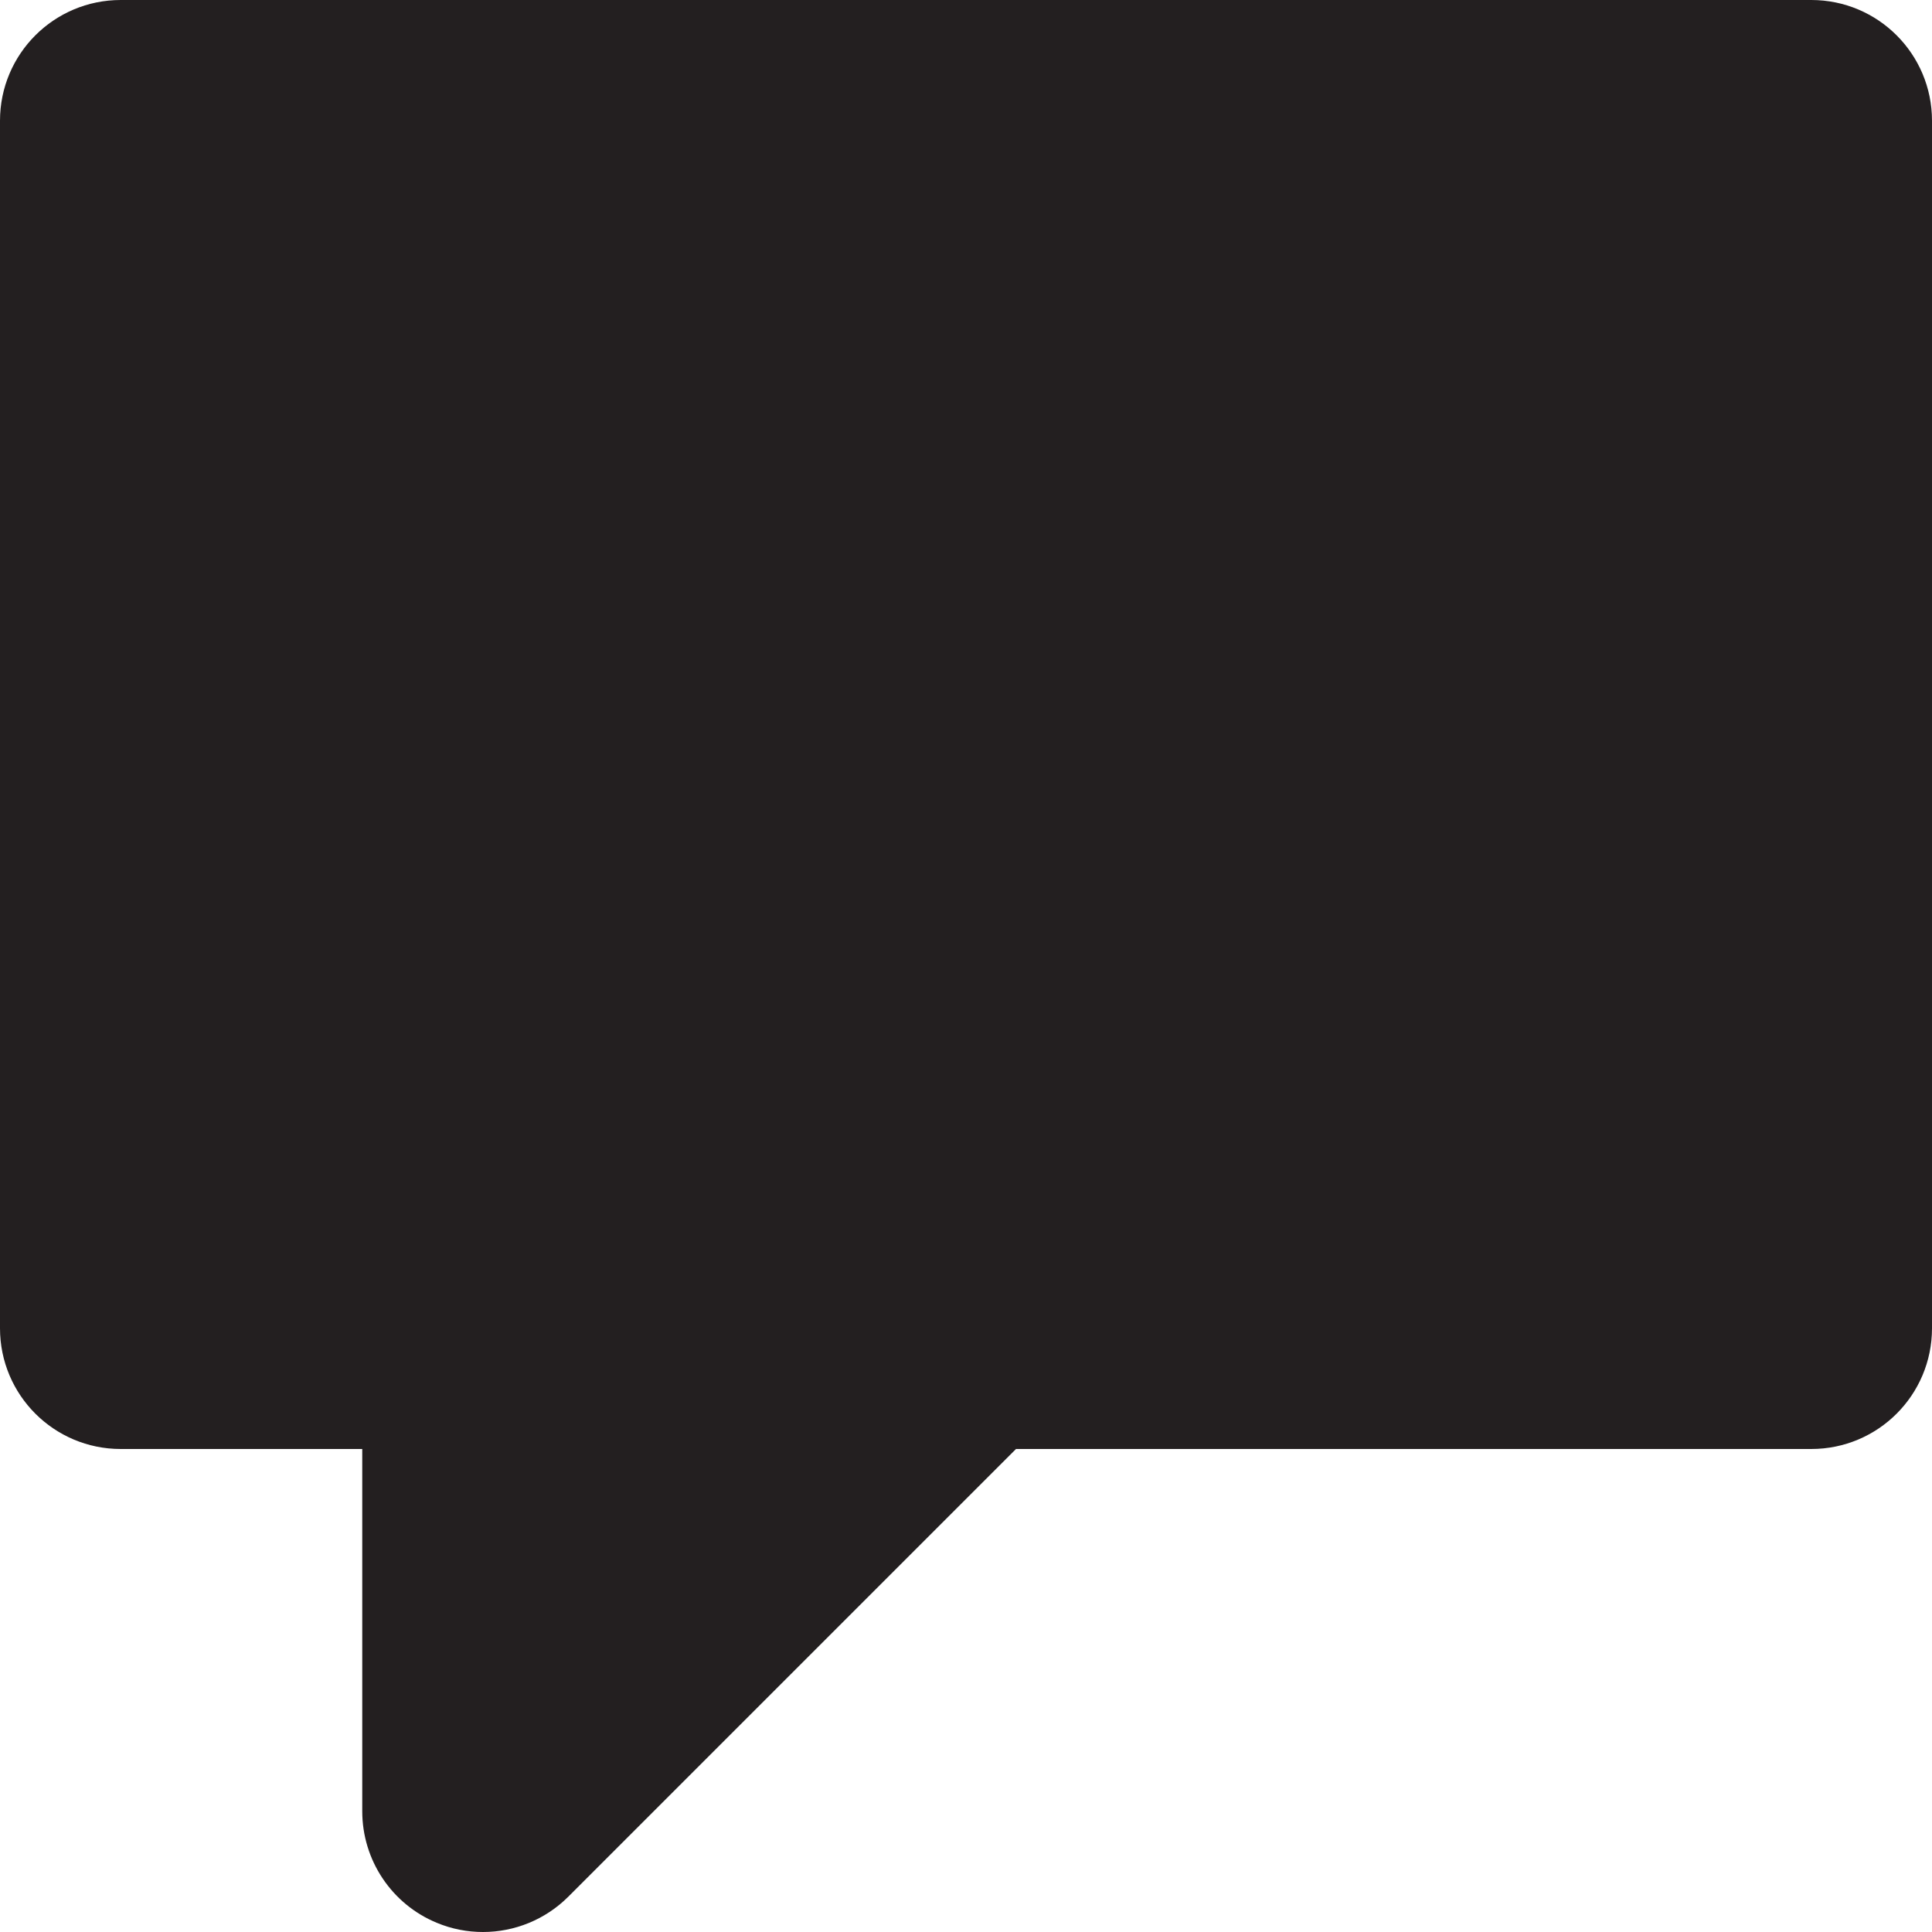
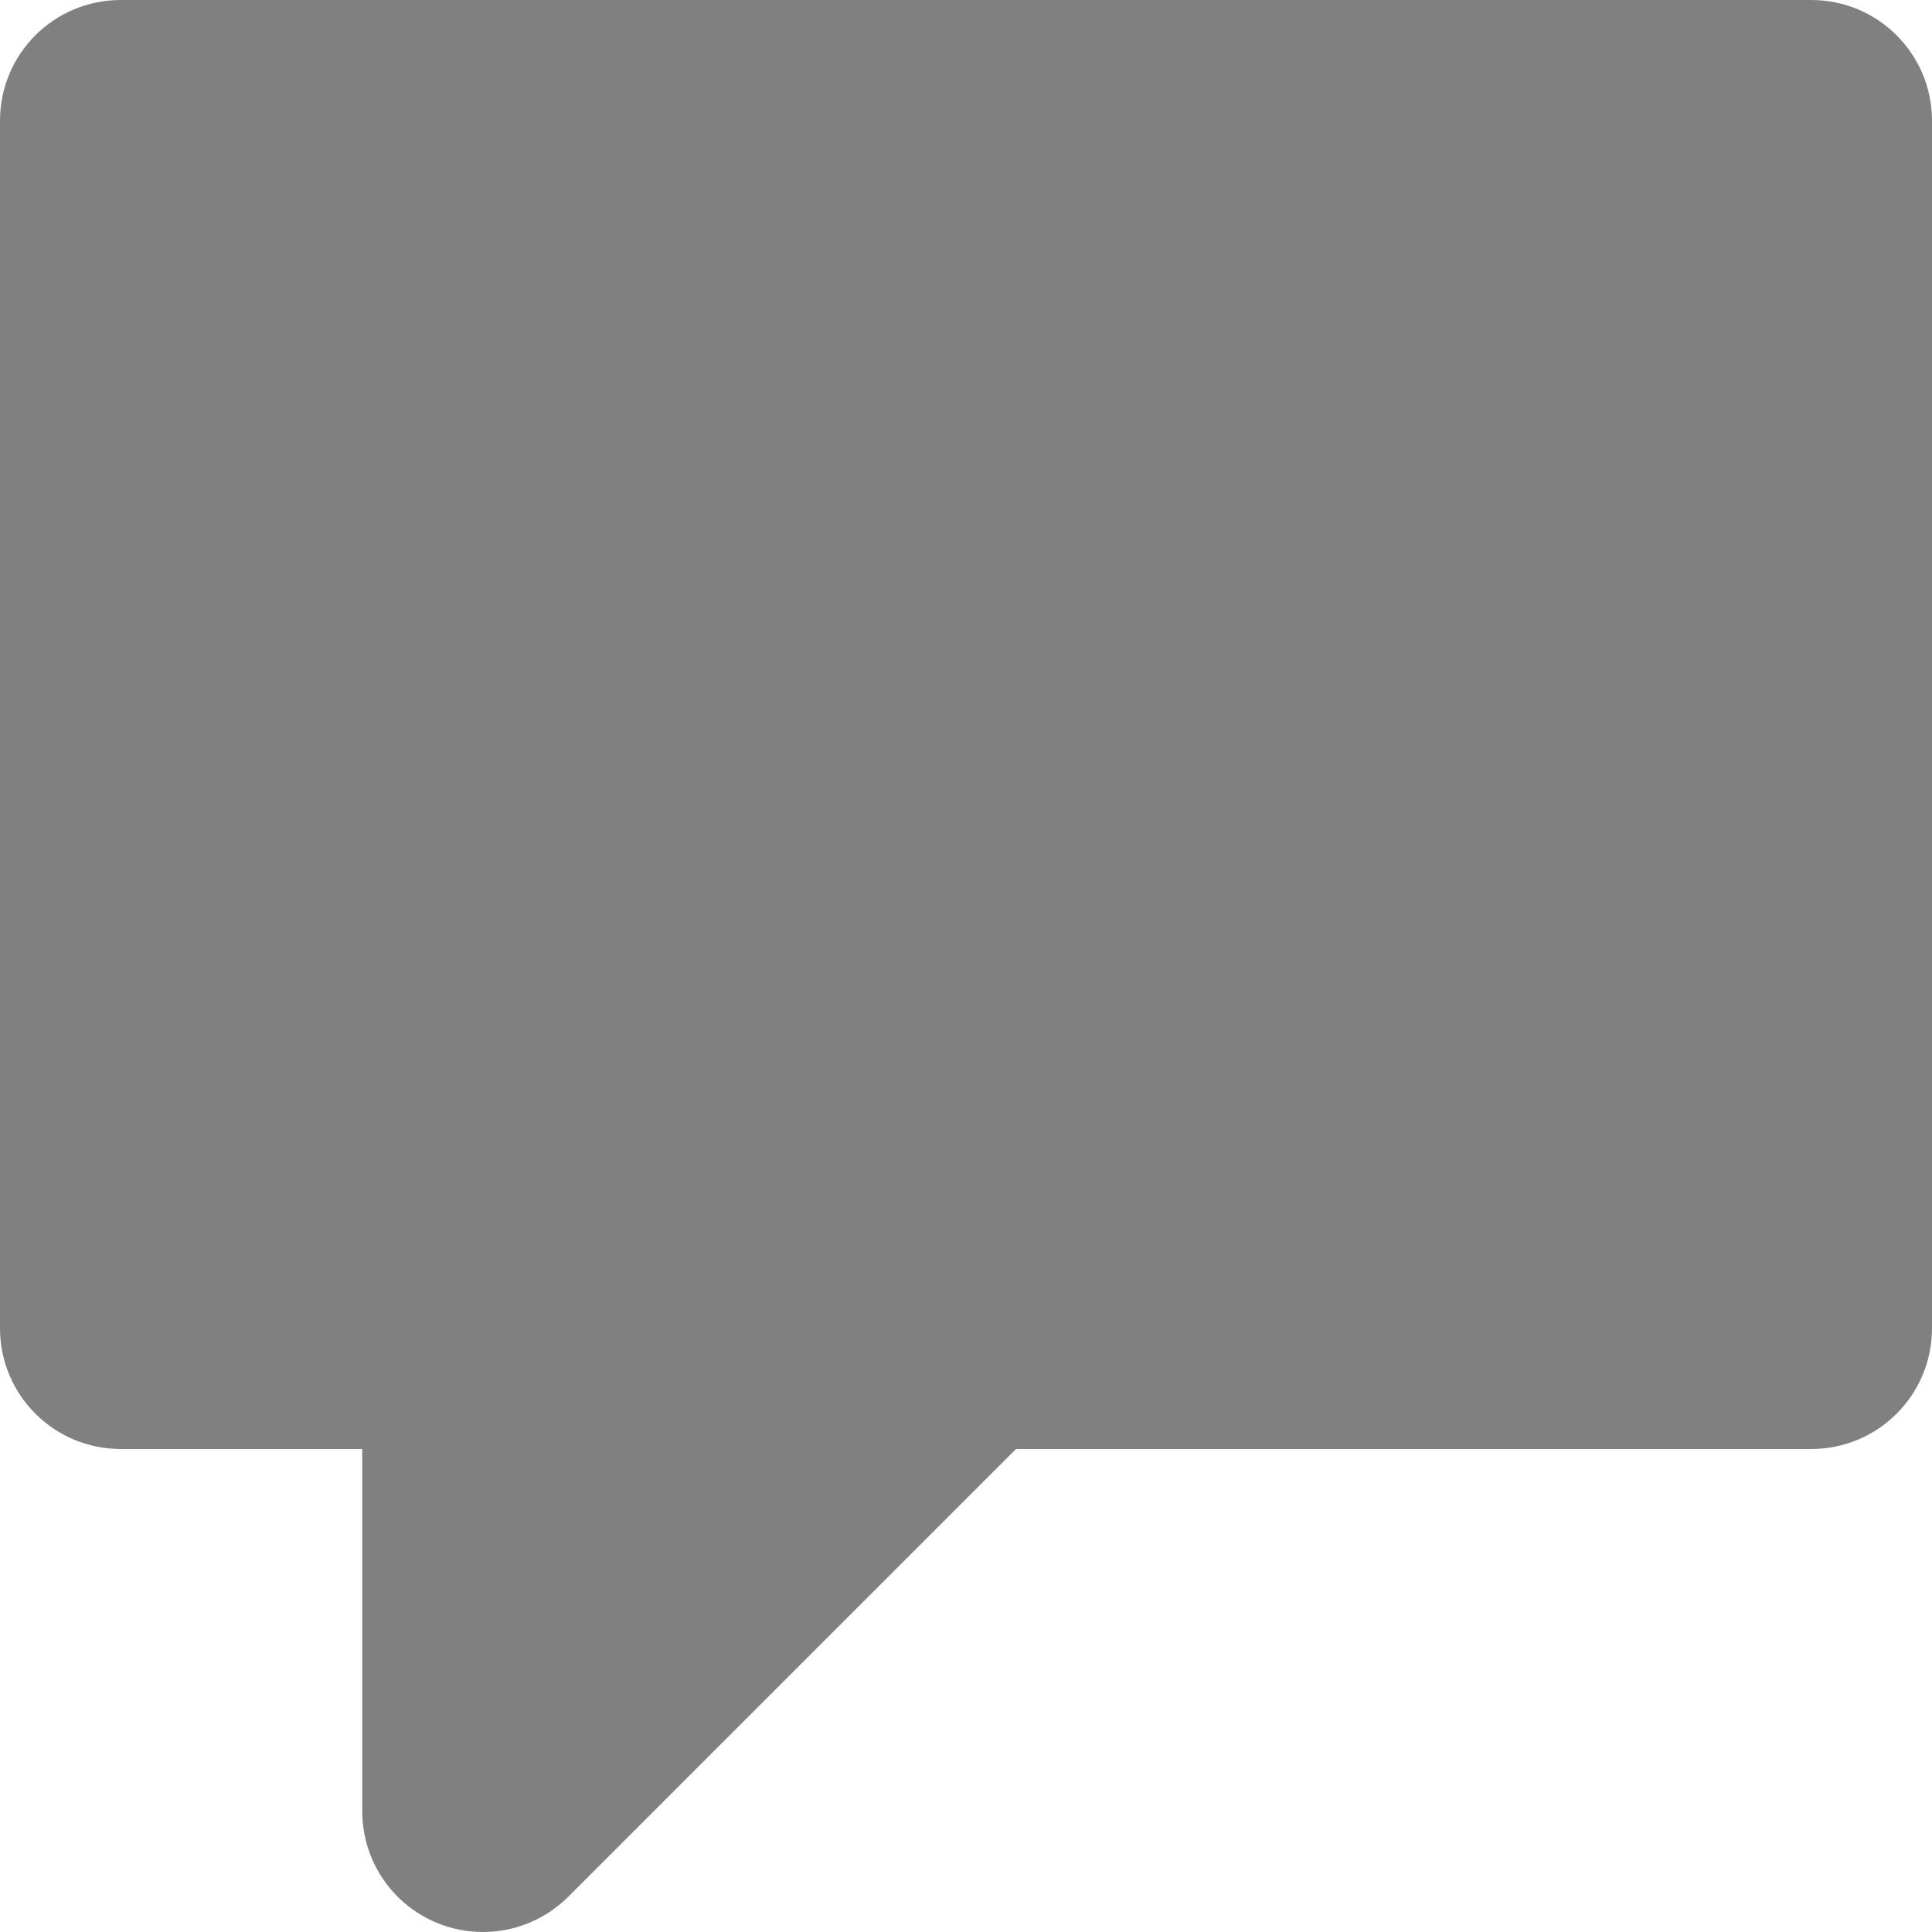
<svg xmlns="http://www.w3.org/2000/svg" version="1.0" id="Layer_1" width="800px" height="800px" viewBox="0 0 64 64" enable-background="new 0 0 64 64" xml:space="preserve">
-   <path fill-rule="evenodd" clip-rule="evenodd" fill="#231F20" d="M60,0H4C1.789,0,0,1.789,0,4v40c0,2.211,1.789,4,4,4h8v12  c0,1.617,0.973,3.078,2.469,3.695C14.965,63.902,15.484,64,16,64c1.039,0,2.062-0.406,2.828-1.172L33.656,48H60c2.211,0,4-1.789,4-4  V4C64,1.789,62.211,0,60,0z" />
+   <path fill-rule="evenodd" clip-rule="evenodd" fill="gray" d="M60,0H4C1.789,0,0,1.789,0,4v40c0,2.211,1.789,4,4,4h8v12  c0,1.617,0.973,3.078,2.469,3.695C14.965,63.902,15.484,64,16,64c1.039,0,2.062-0.406,2.828-1.172L33.656,48H60c2.211,0,4-1.789,4-4  V4C64,1.789,62.211,0,60,0z" />
</svg>
